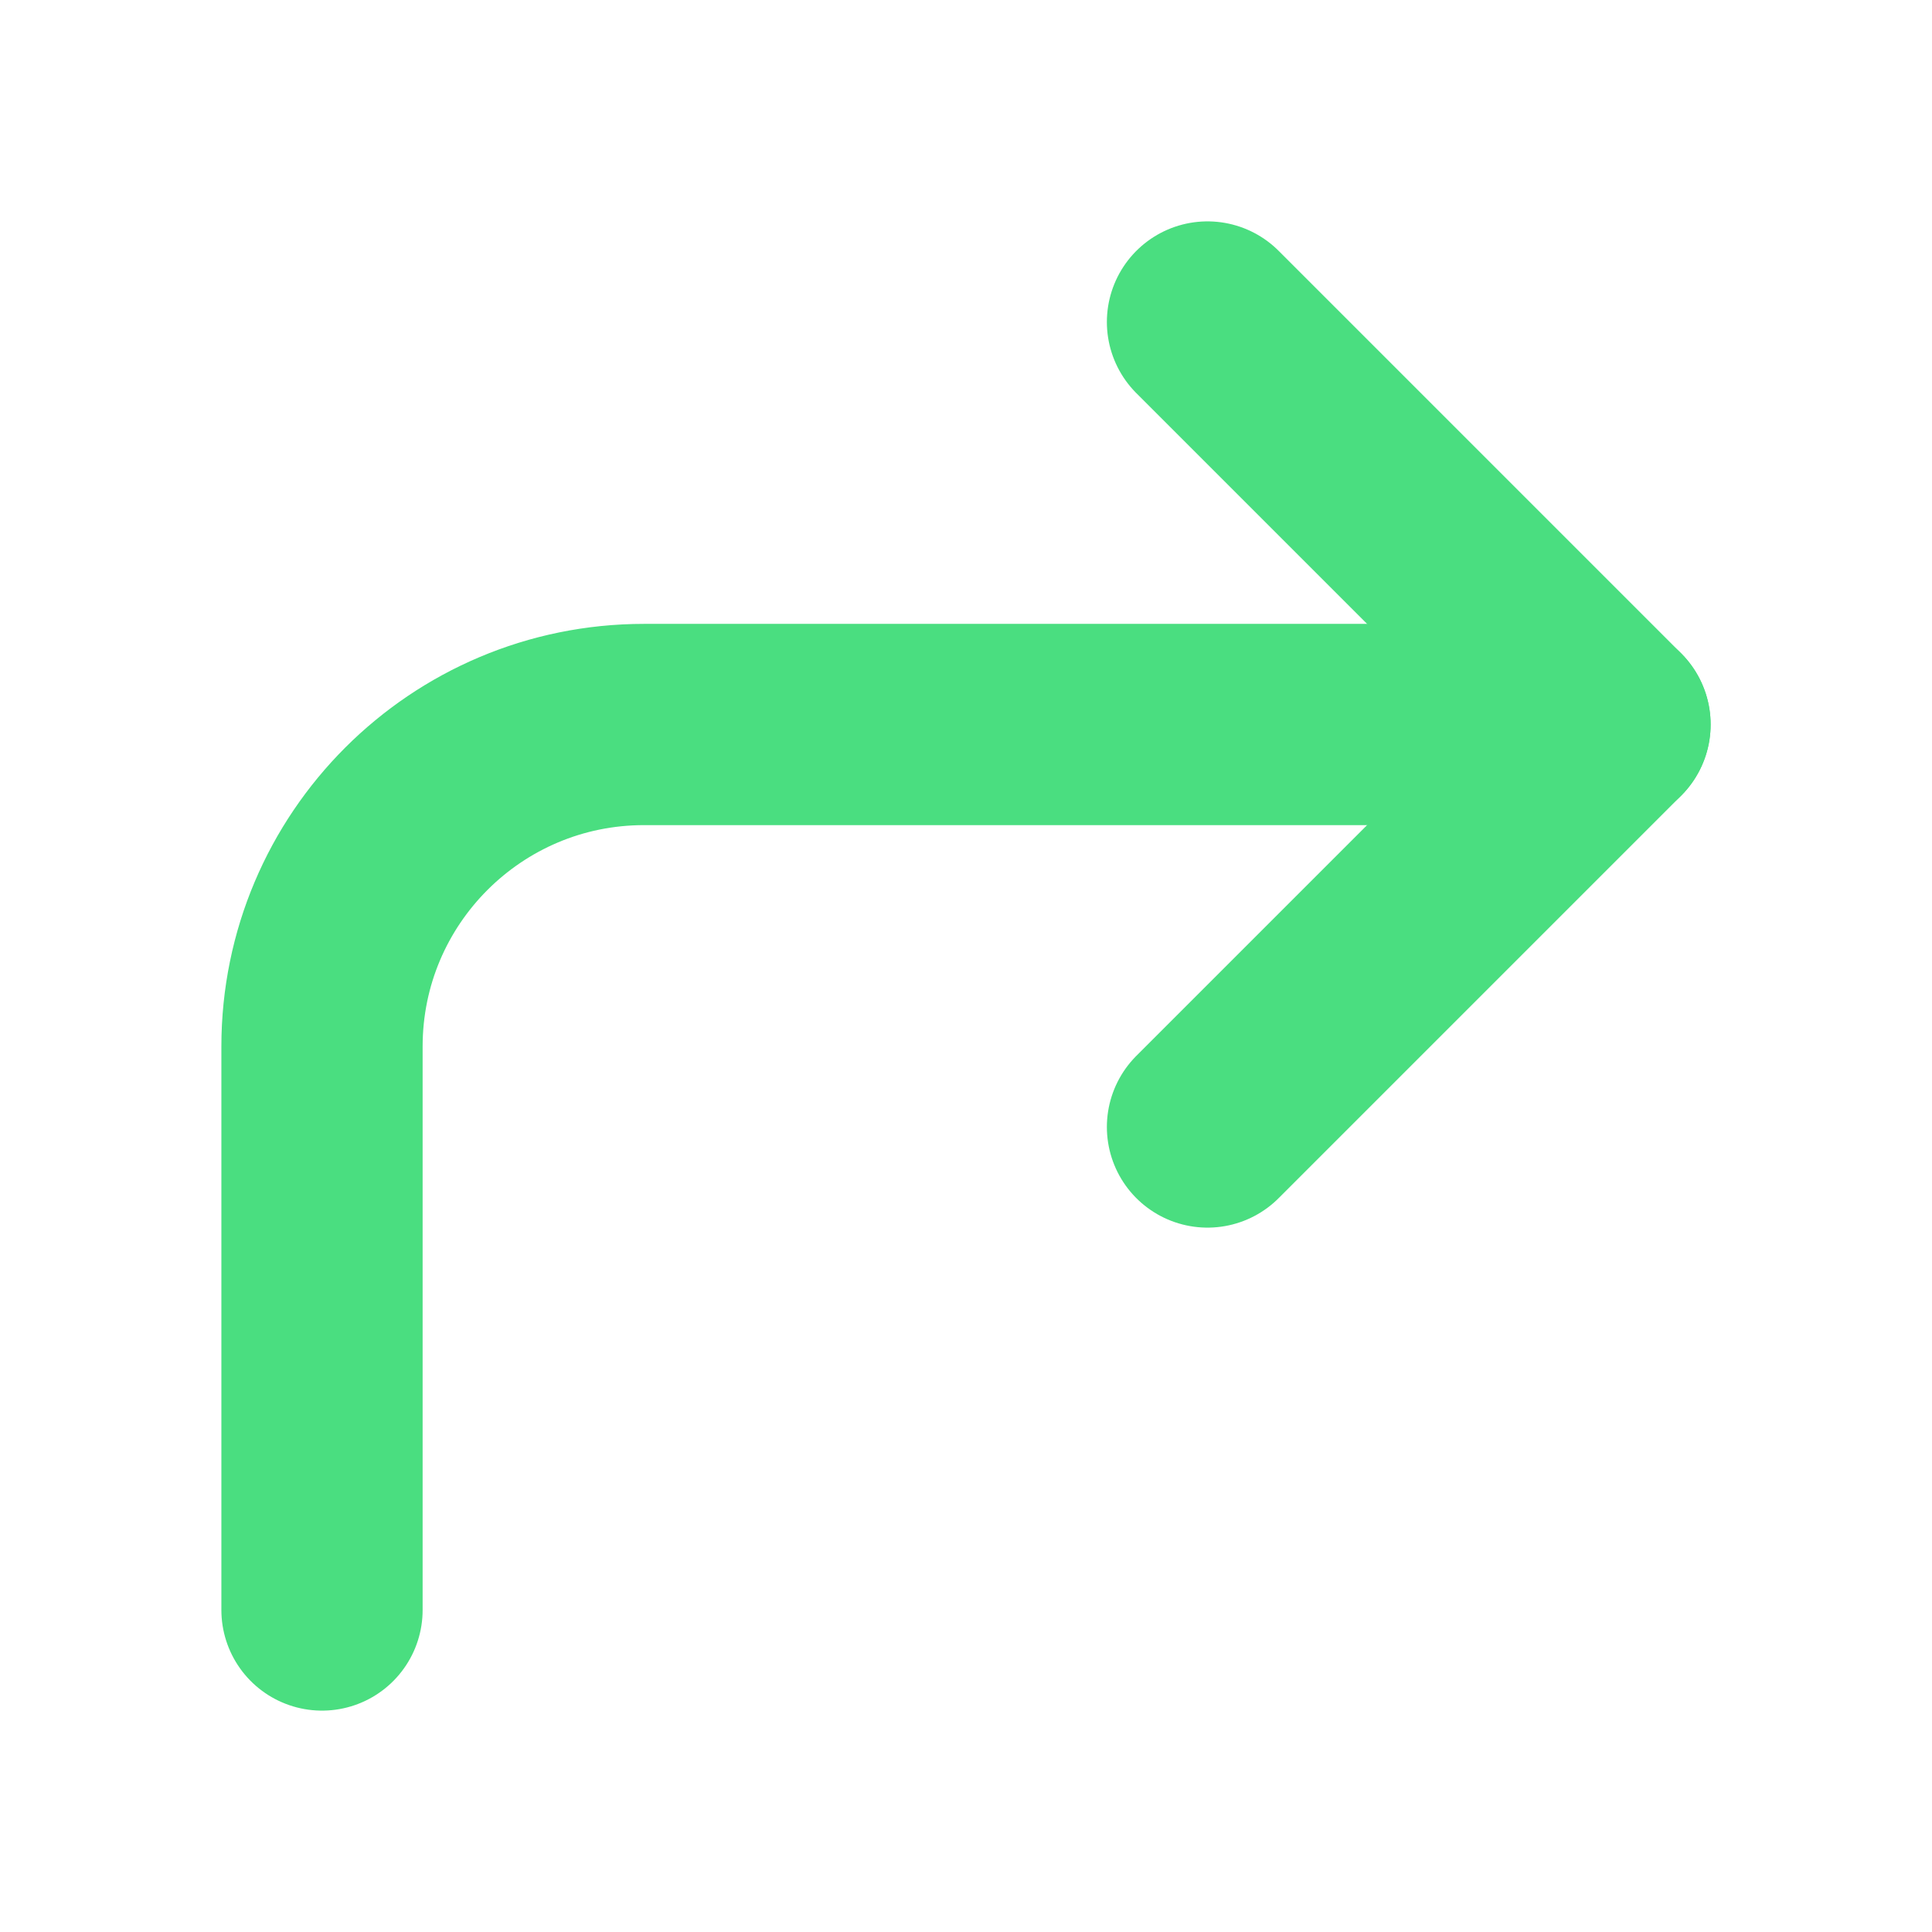
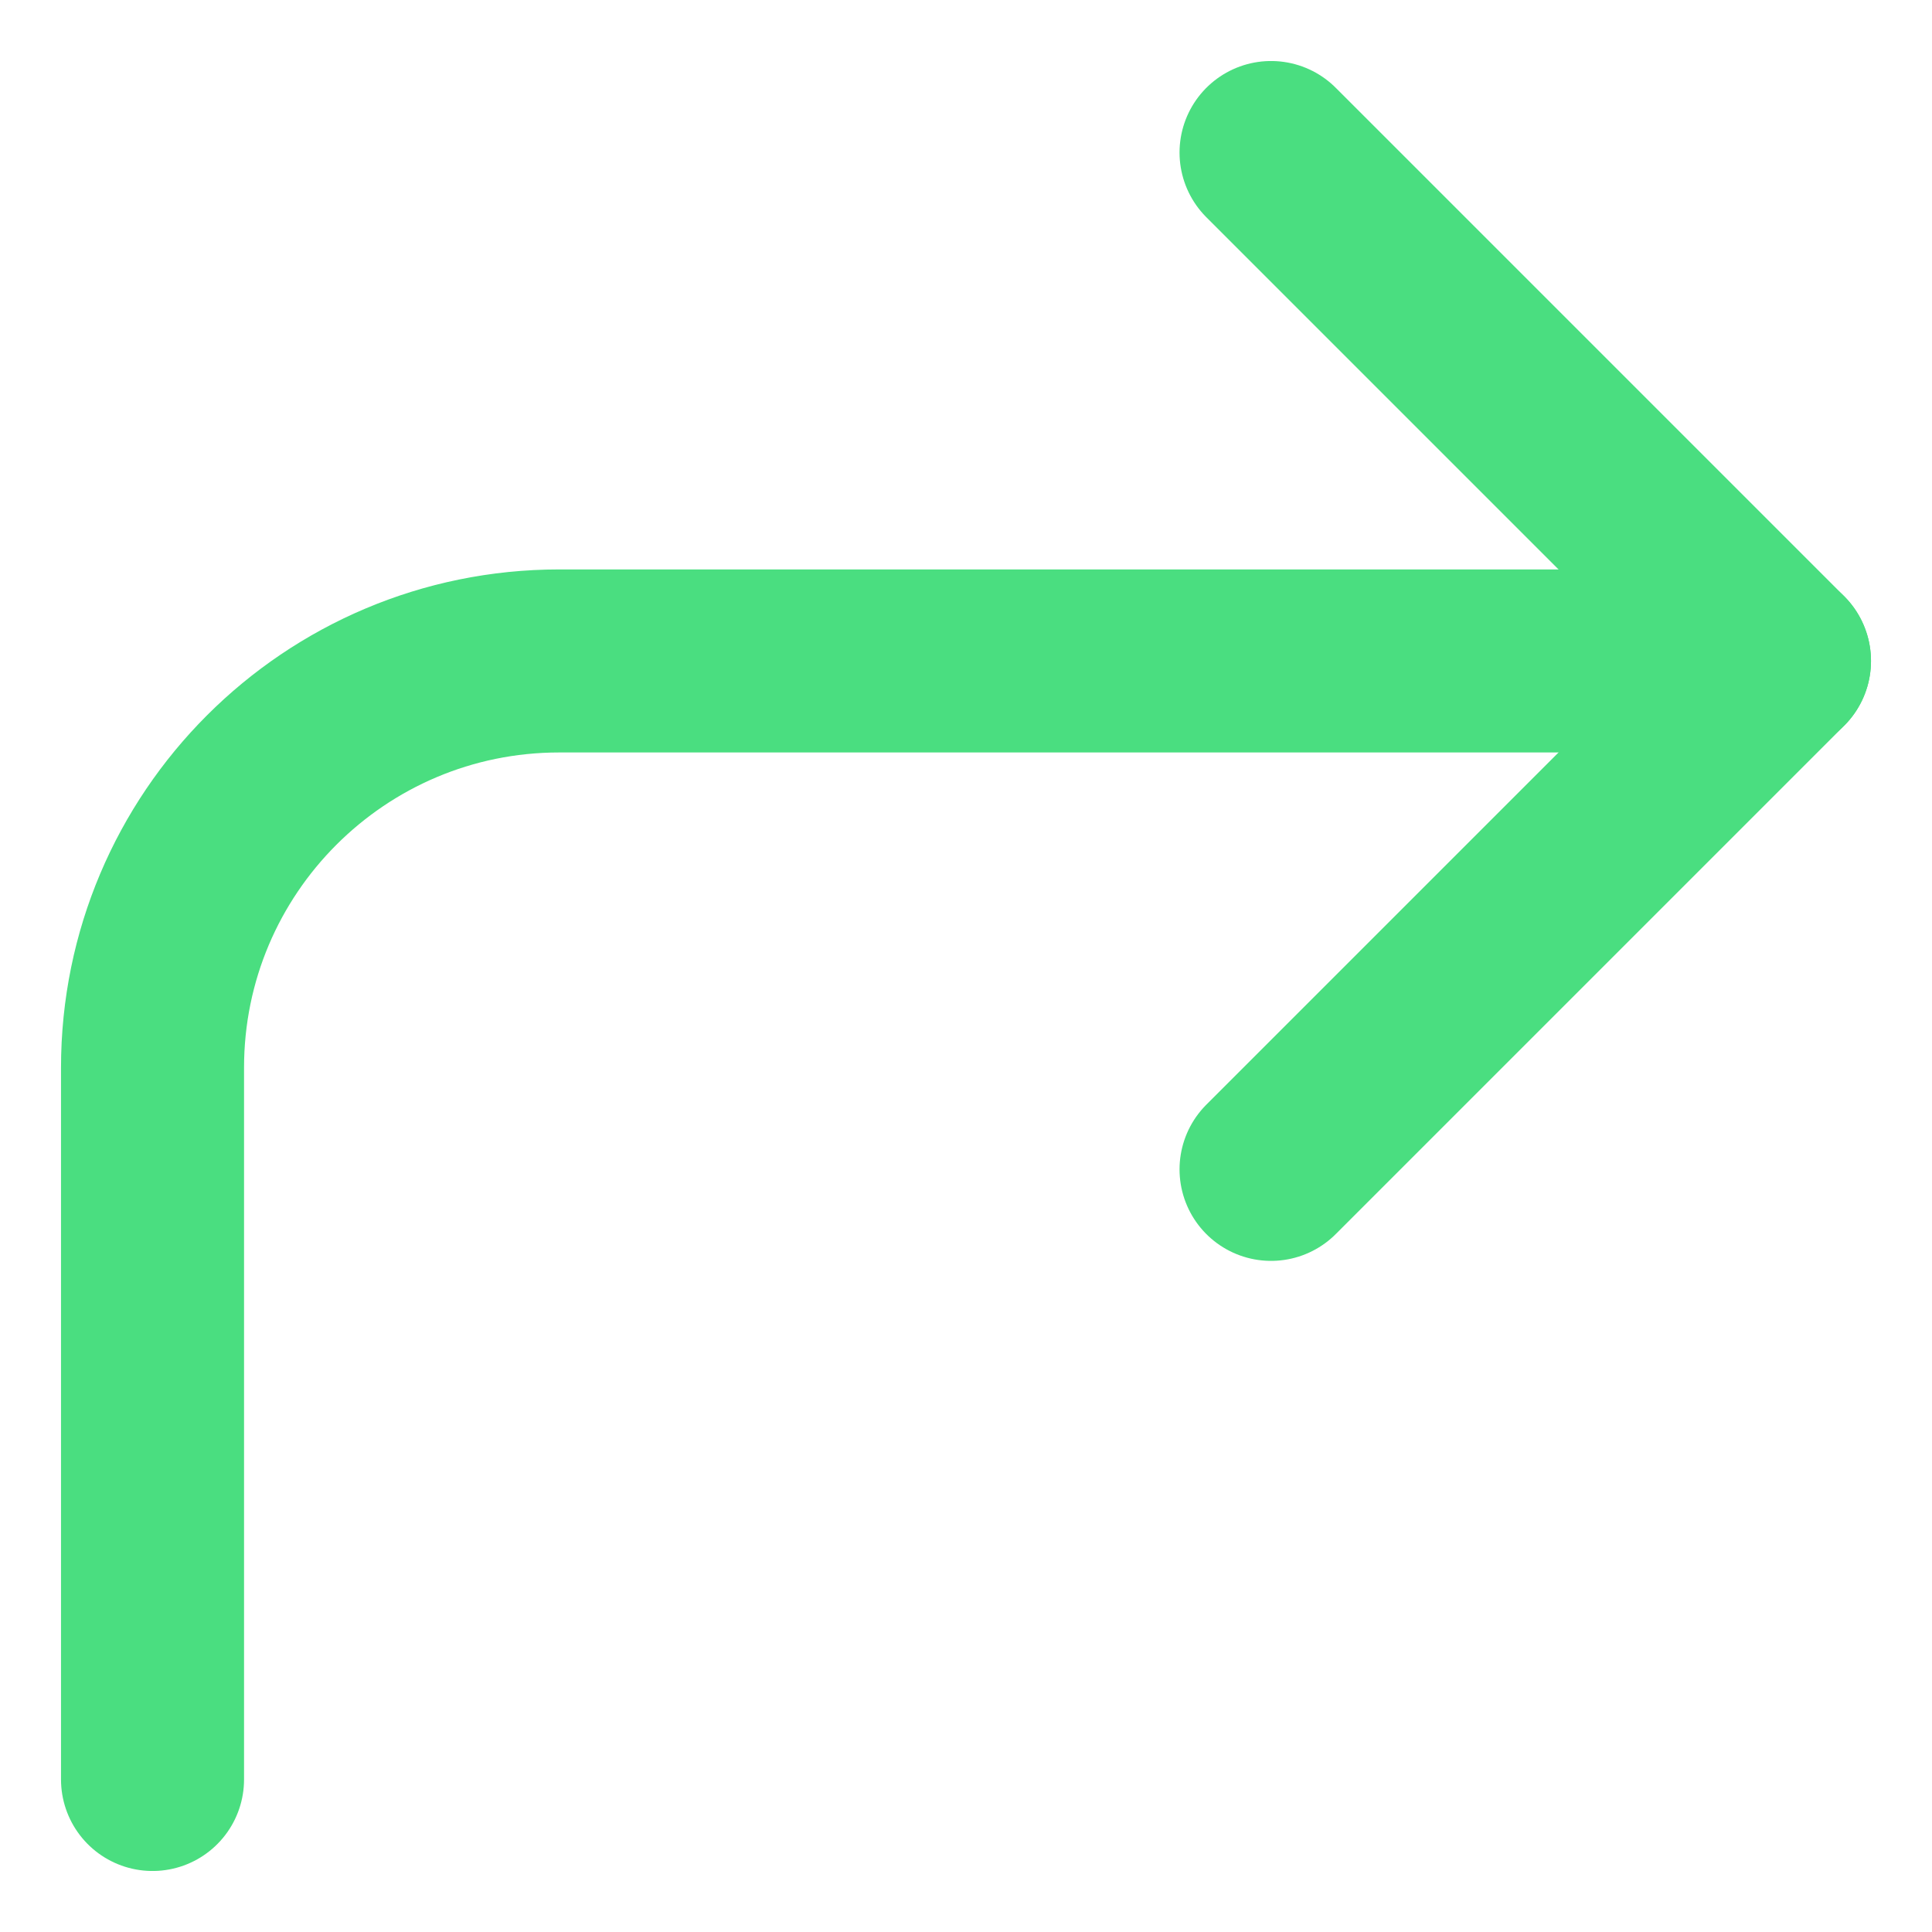
- <svg xmlns="http://www.w3.org/2000/svg" class="lucide lucide-corner-up-right" width="100%" height="100%" viewBox="0 0 24 24" fill="none" stroke="#4ADE80" stroke-width="2.5" stroke-linecap="round" stroke-linejoin="round">
+ <svg xmlns="http://www.w3.org/2000/svg" class="lucide lucide-corner-up-right" width="76" height="76" viewBox="2.5 2.5 19 19" fill="none" stroke="#4ADE80" stroke-width="1.8" stroke-linecap="round" stroke-linejoin="round">
  <path d="m15 14 5-5-5-5" />
  <path d="M4 20v-7a4 4 0 0 1 4-4h12" />
</svg>
